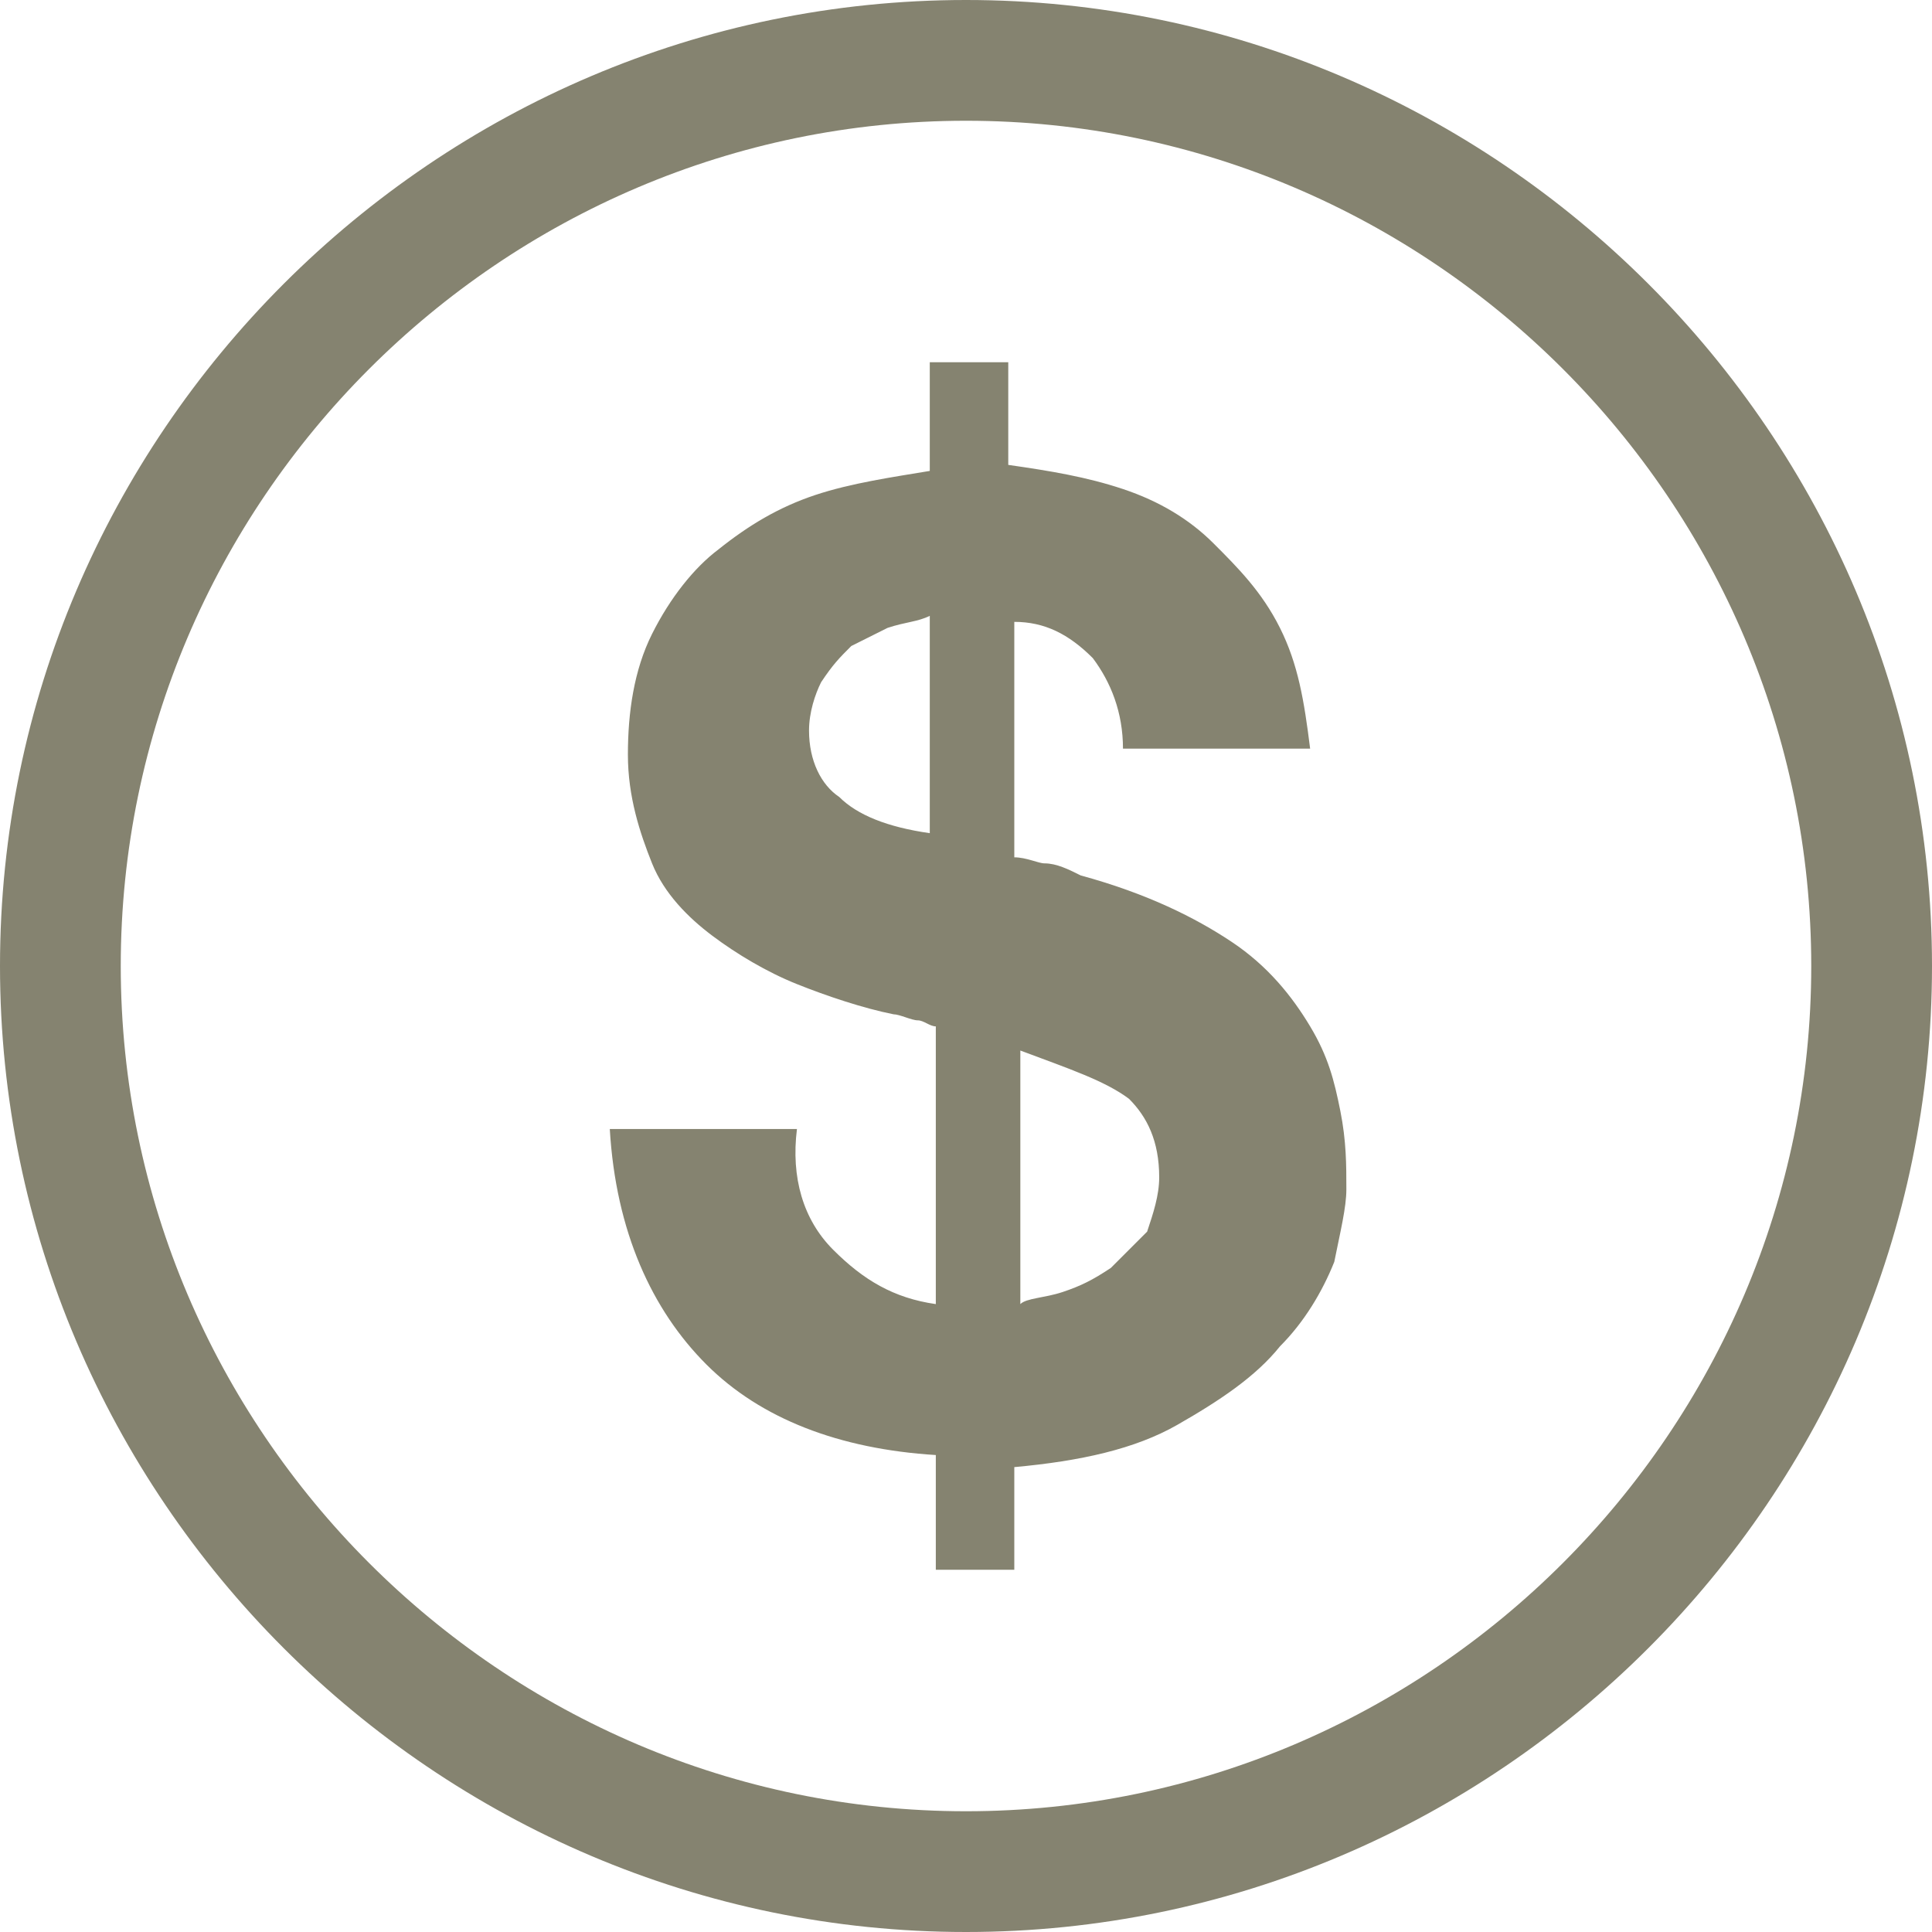
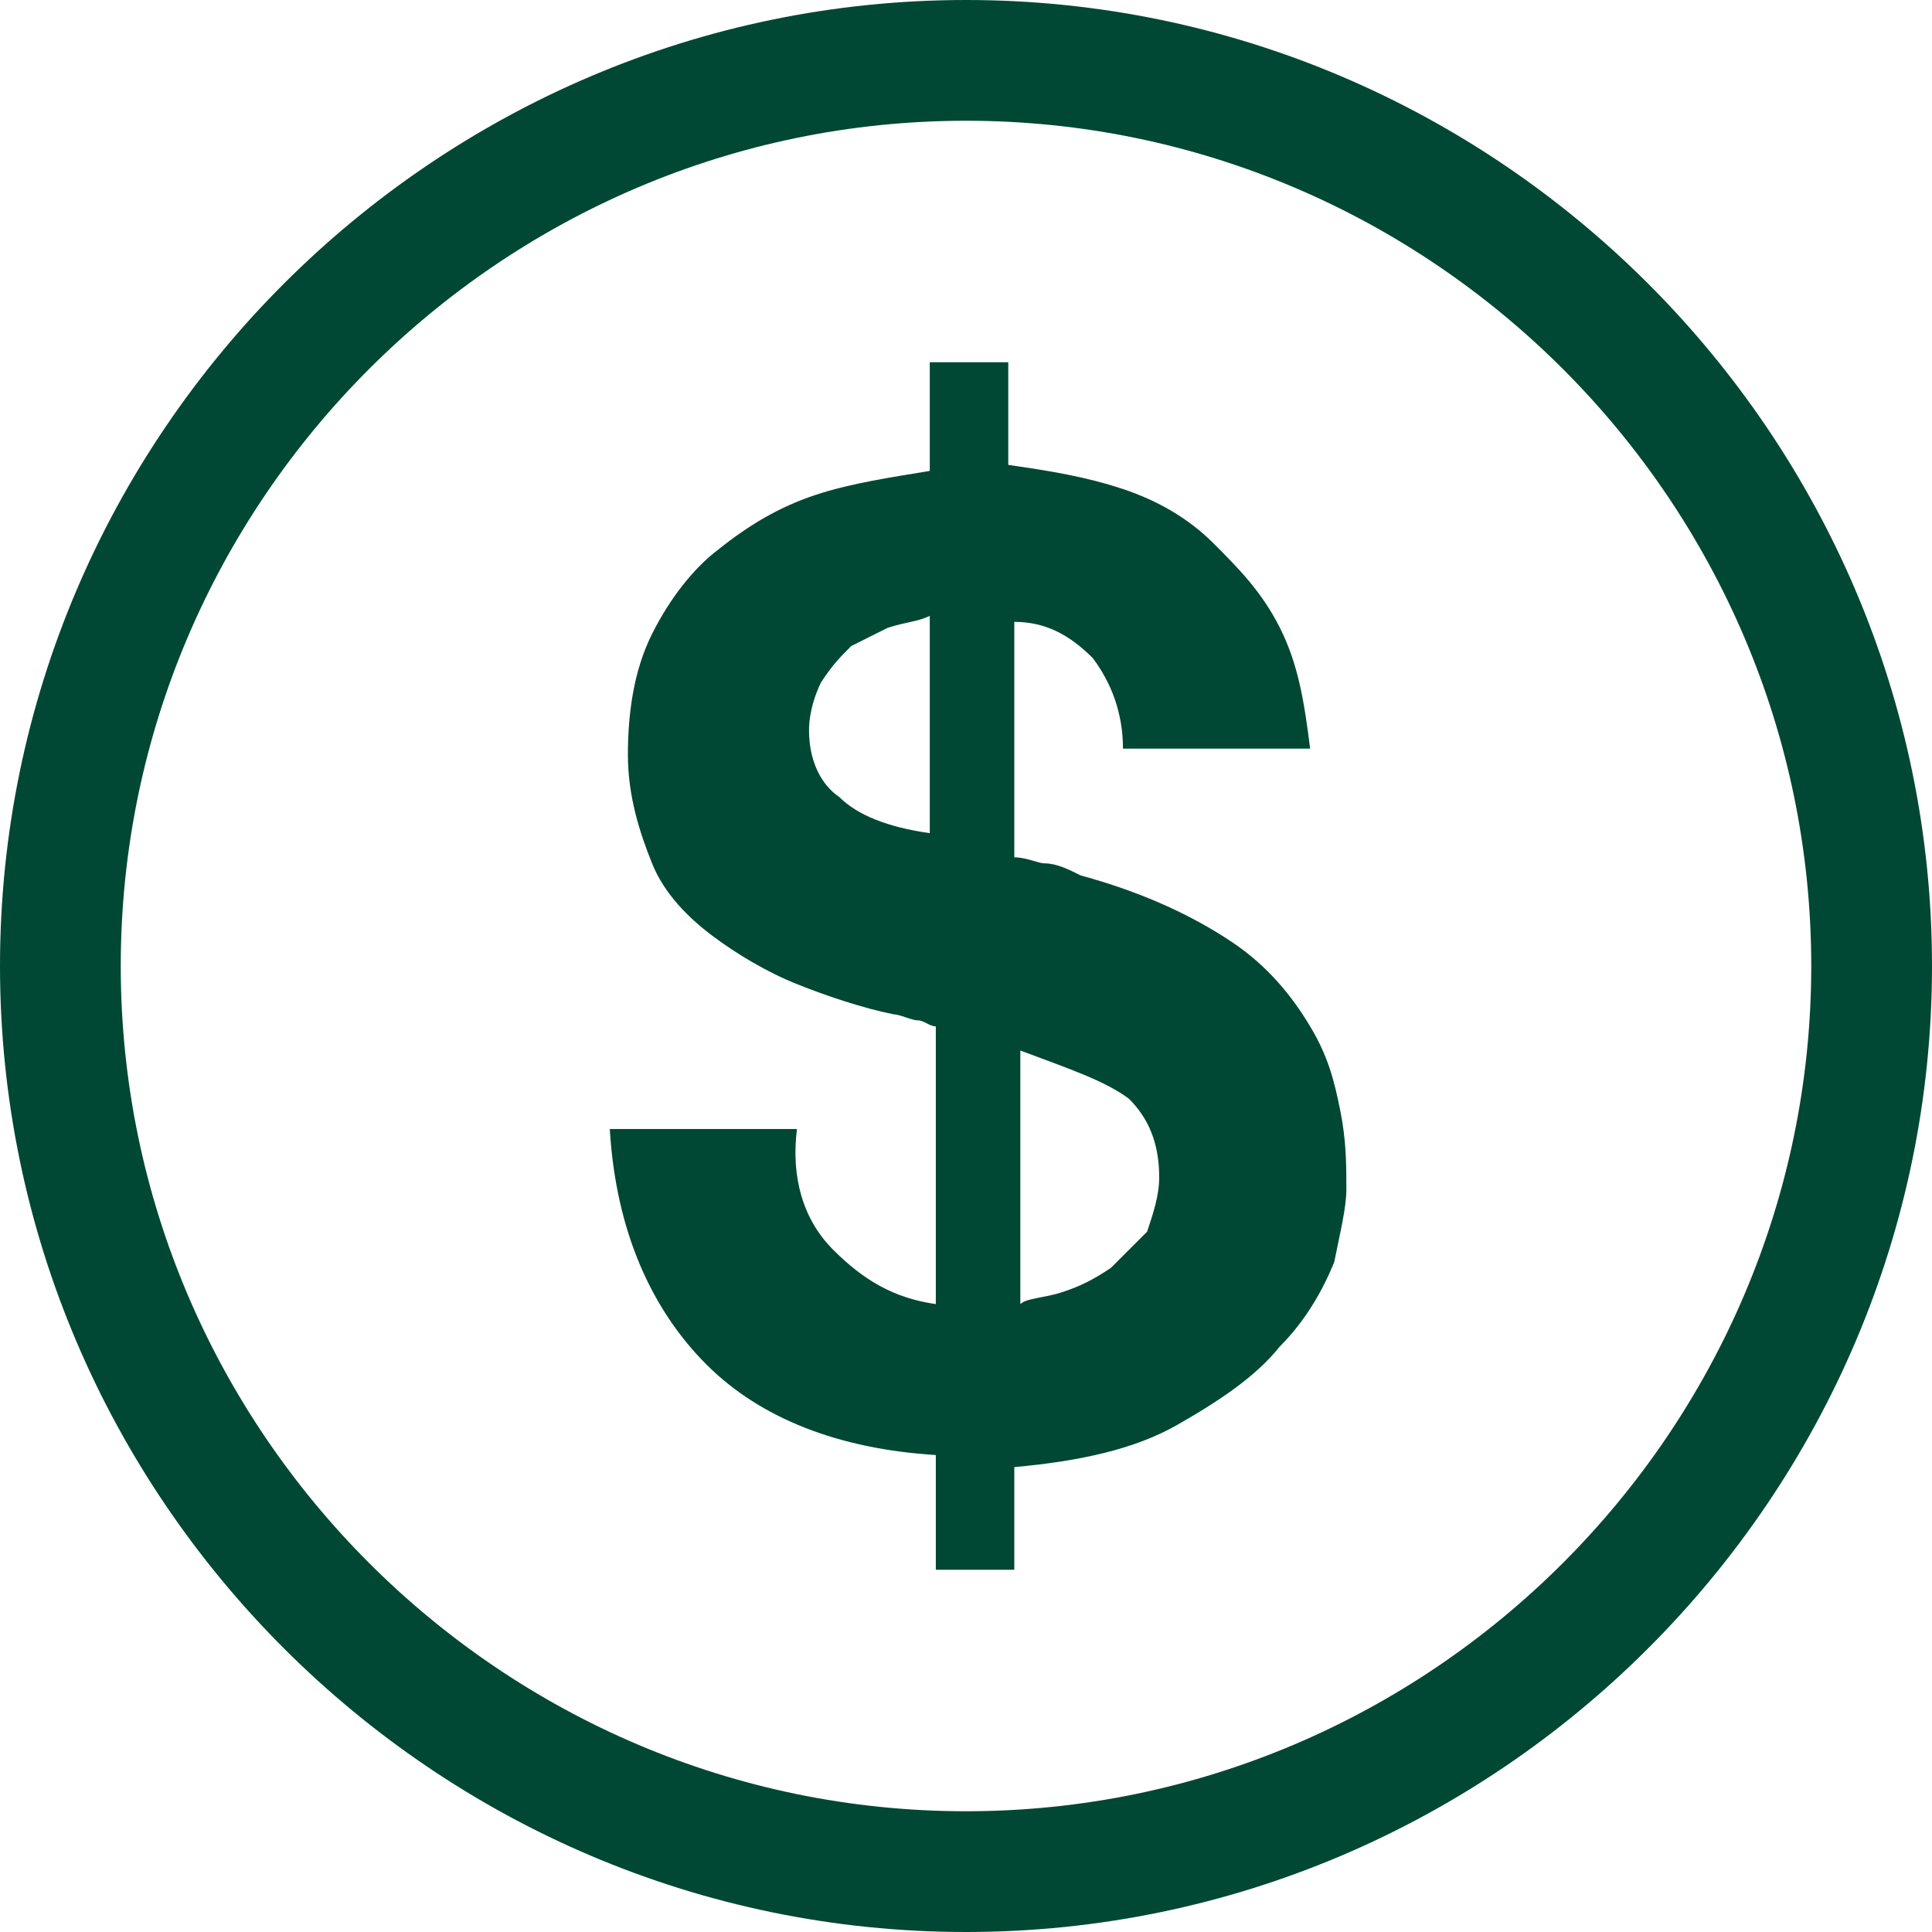
<svg xmlns="http://www.w3.org/2000/svg" version="1.1" width="32" height="32" viewBox="0 0 32 32">
-   <path fill="#858370" class="icons-background" d="M17.6 21.4c0.3-0.1 0.5-0.2 0.8-0.4 0.2-0.2 0.4-0.4 0.6-0.6 0.1-0.3 0.2-0.6 0.2-0.9 0-0.6-0.2-1-0.5-1.3-0.4-0.3-1-0.5-1.8-0.8v4.2c0.1-0.1 0.4-0.1 0.7-0.2zM14.7 10.4c-0.2 0.1-0.4 0.2-0.6 0.3-0.2 0.2-0.3 0.3-0.5 0.6-0.1 0.2-0.2 0.5-0.2 0.8 0 0.5 0.2 0.9 0.5 1.1 0.3 0.3 0.8 0.5 1.5 0.6v-3.6c-0.2 0.1-0.4 0.1-0.7 0.2zM13.8 20.7c0.5 0.5 1 0.8 1.7 0.9v-4.6c-0.1 0-0.2-0.1-0.3-0.1s-0.3-0.1-0.4-0.1c-0.5-0.1-1.1-0.3-1.6-0.5s-1-0.5-1.4-0.8c-0.4-0.3-0.8-0.7-1-1.2s-0.4-1.1-0.4-1.8c0-0.7 0.1-1.4 0.4-2s0.7-1.1 1.1-1.4c0.5-0.4 1-0.7 1.6-0.9s1.3-0.3 1.9-0.4v-1.8h1.3v1.7c0.7 0.1 1.3 0.2 1.9 0.4s1.1 0.5 1.5 0.9c0.4 0.4 0.8 0.8 1.1 1.4s0.4 1.2 0.5 2h-3.1c0-0.6-0.2-1.1-0.5-1.5-0.4-0.4-0.8-0.6-1.3-0.6v3.9c0.2 0 0.4 0.1 0.5 0.1 0.2 0 0.4 0.1 0.6 0.2 1.1 0.3 1.9 0.7 2.5 1.1s1 0.9 1.3 1.4c0.3 0.5 0.4 0.9 0.5 1.4s0.1 0.9 0.1 1.3c0 0.3-0.1 0.7-0.2 1.2-0.2 0.5-0.5 1-0.9 1.4-0.4 0.5-1 0.9-1.7 1.3s-1.6 0.6-2.7 0.7v1.7h-1.3v-1.9c-1.6-0.1-2.9-0.6-3.8-1.5s-1.5-2.2-1.6-3.9h3.1c-0.1 0.8 0.1 1.5 0.6 2zM32 16c0 8.8-7.2 16-16 16s-16-7.2-16-16 7.2-16 16-16 16 7.2 16 16zM16 2c-7.7 0-14 6.3-14 14s6.3 14 14 14 14-6.3 14-14-6.3-14-14-14z" />
+   <path fill="#004833" class="icons-background" d="M17.6 21.4c0.3-0.1 0.5-0.2 0.8-0.4 0.2-0.2 0.4-0.4 0.6-0.6 0.1-0.3 0.2-0.6 0.2-0.9 0-0.6-0.2-1-0.5-1.3-0.4-0.3-1-0.5-1.8-0.8v4.2c0.1-0.1 0.4-0.1 0.7-0.2zM14.7 10.4c-0.2 0.1-0.4 0.2-0.6 0.3-0.2 0.2-0.3 0.3-0.5 0.6-0.1 0.2-0.2 0.5-0.2 0.8 0 0.5 0.2 0.9 0.5 1.1 0.3 0.3 0.8 0.5 1.5 0.6v-3.6c-0.2 0.1-0.4 0.1-0.7 0.2zM13.8 20.7c0.5 0.5 1 0.8 1.7 0.9v-4.6c-0.1 0-0.2-0.1-0.3-0.1s-0.3-0.1-0.4-0.1c-0.5-0.1-1.1-0.3-1.6-0.5s-1-0.5-1.4-0.8c-0.4-0.3-0.8-0.7-1-1.2s-0.4-1.1-0.4-1.8c0-0.7 0.1-1.4 0.4-2s0.7-1.1 1.1-1.4c0.5-0.4 1-0.7 1.6-0.9s1.3-0.3 1.9-0.4v-1.8h1.3v1.7c0.7 0.1 1.3 0.2 1.9 0.4s1.1 0.5 1.5 0.9c0.4 0.4 0.8 0.8 1.1 1.4s0.4 1.2 0.5 2h-3.1c0-0.6-0.2-1.1-0.5-1.5-0.4-0.4-0.8-0.6-1.3-0.6v3.9c0.2 0 0.4 0.1 0.5 0.1 0.2 0 0.4 0.1 0.6 0.2 1.1 0.3 1.9 0.7 2.5 1.1s1 0.9 1.3 1.4c0.3 0.5 0.4 0.9 0.5 1.4s0.1 0.9 0.1 1.3c0 0.3-0.1 0.7-0.2 1.2-0.2 0.5-0.5 1-0.9 1.4-0.4 0.5-1 0.9-1.7 1.3s-1.6 0.6-2.7 0.7v1.7h-1.3v-1.9c-1.6-0.1-2.9-0.6-3.8-1.5s-1.5-2.2-1.6-3.9h3.1c-0.1 0.8 0.1 1.5 0.6 2zM32 16c0 8.8-7.2 16-16 16s-16-7.2-16-16 7.2-16 16-16 16 7.2 16 16zM16 2c-7.7 0-14 6.3-14 14s6.3 14 14 14 14-6.3 14-14-6.3-14-14-14z" />
</svg>
